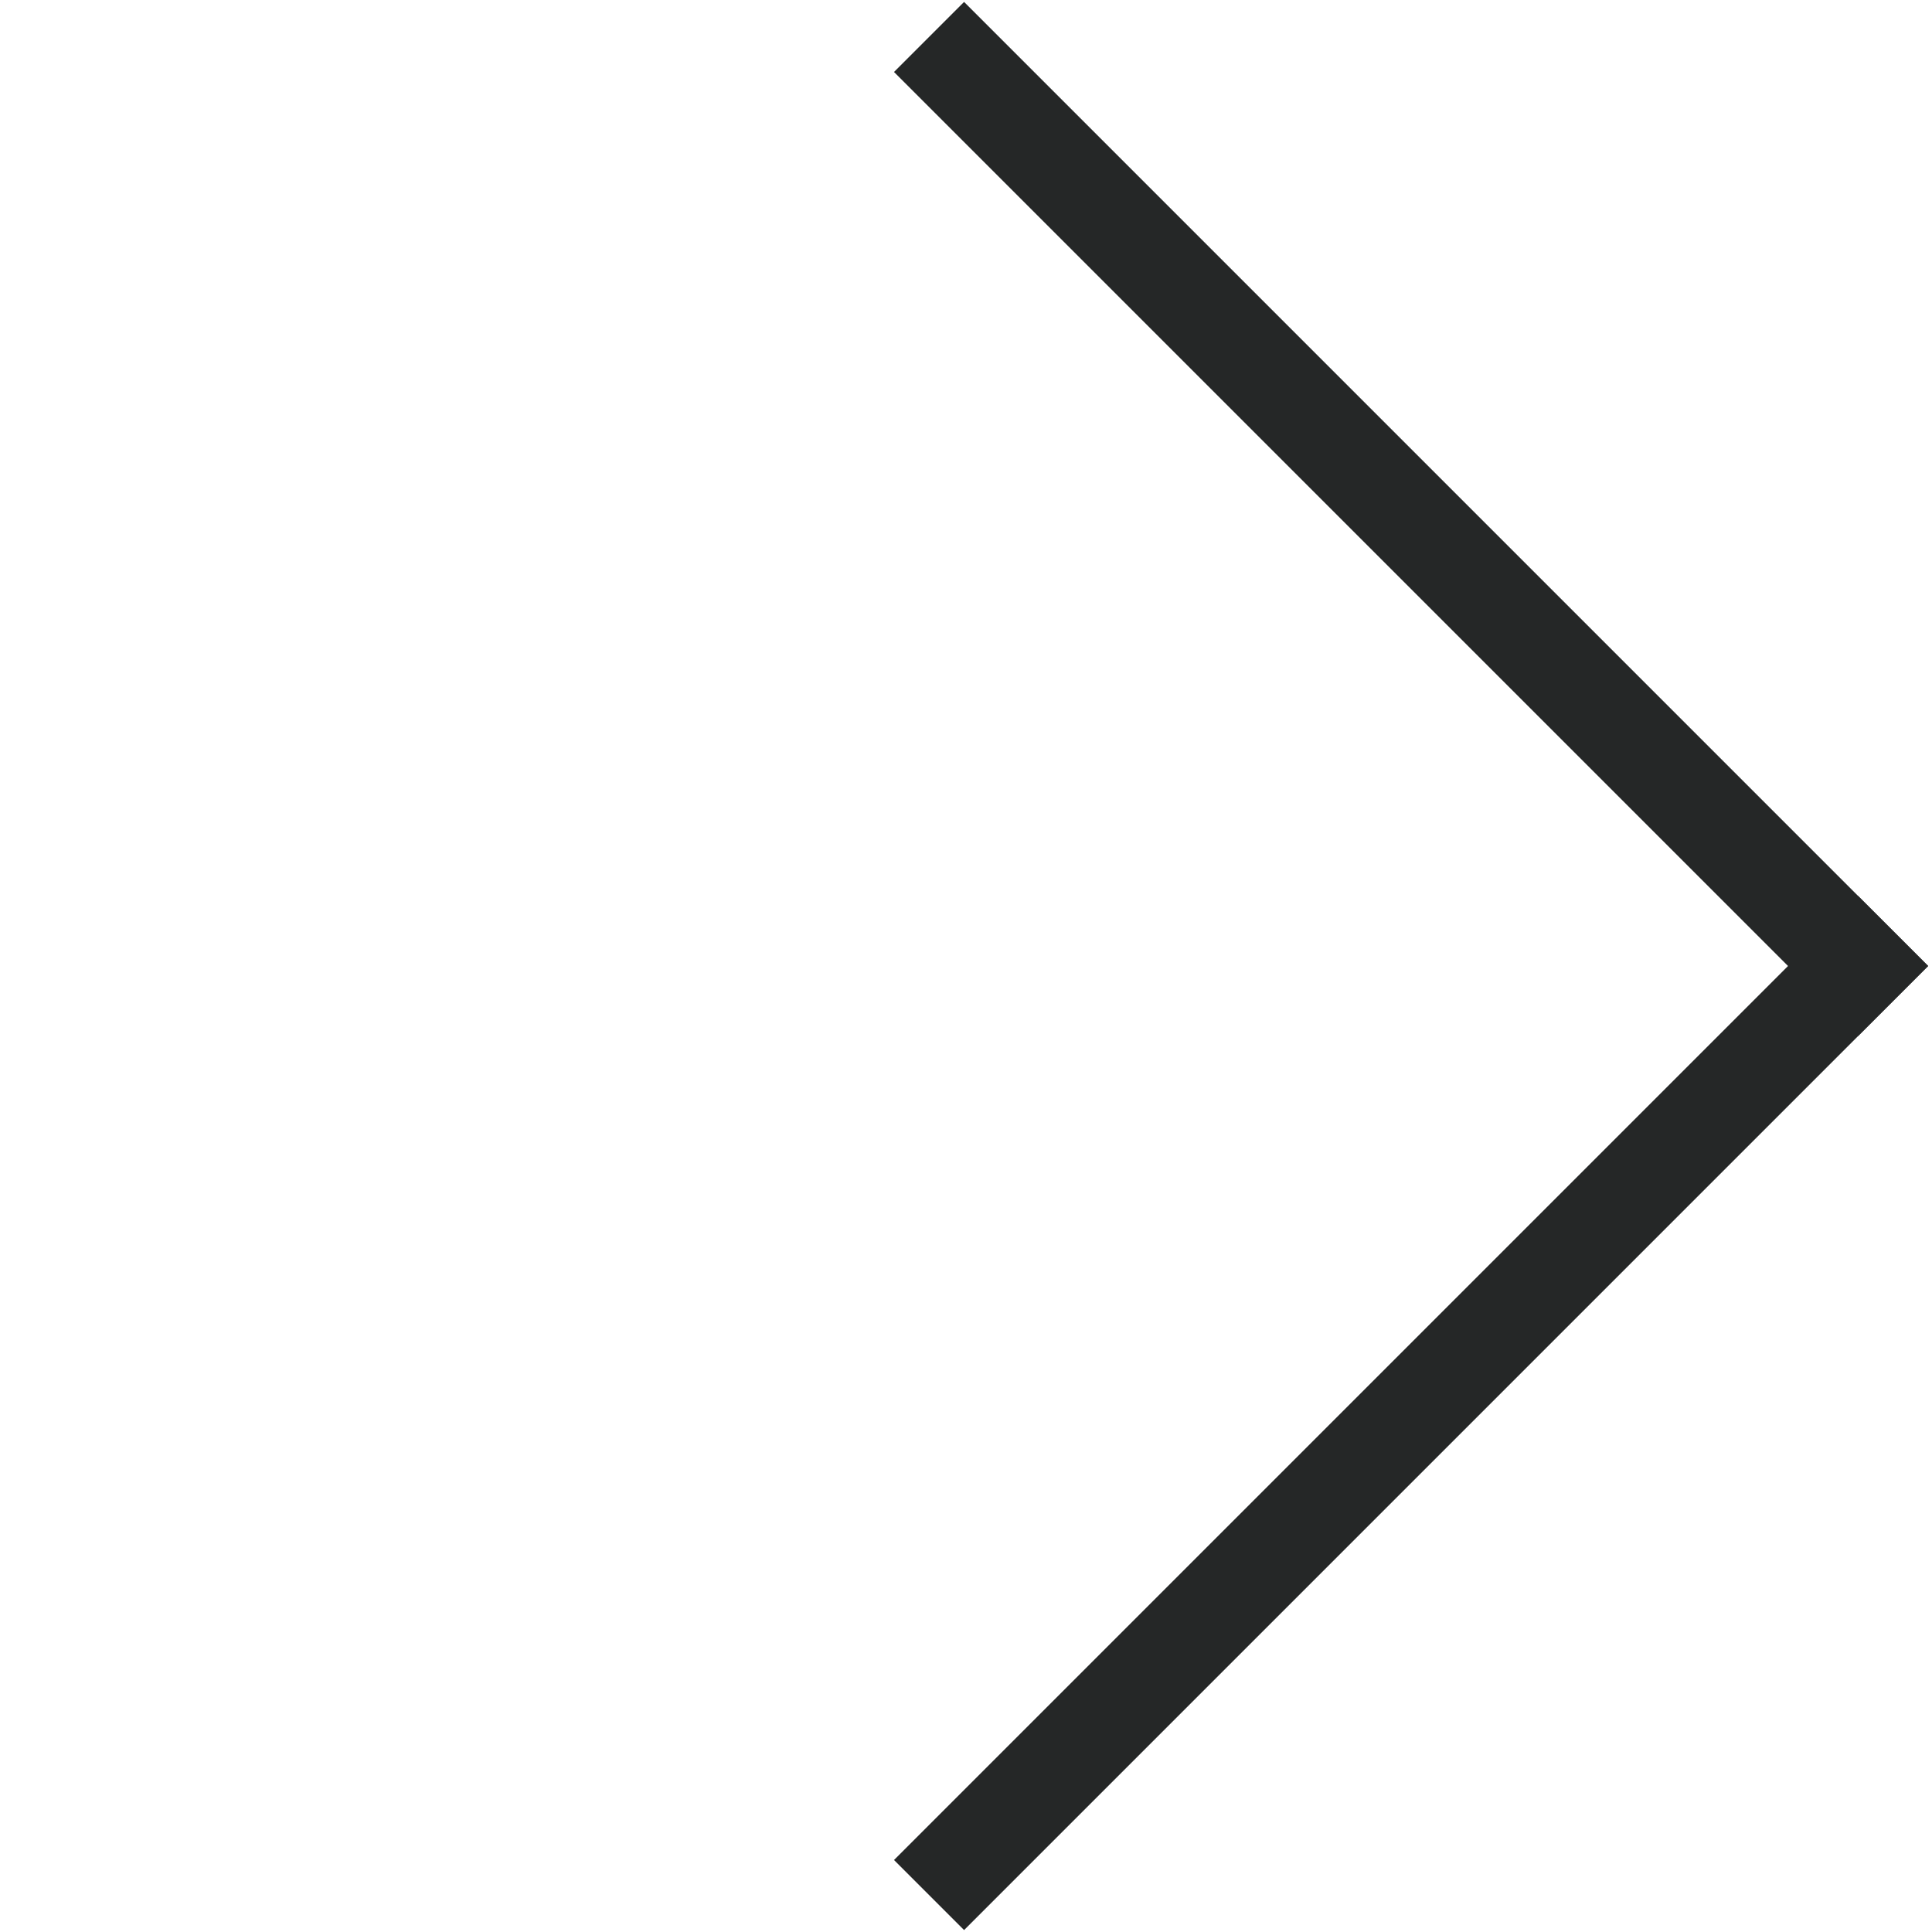
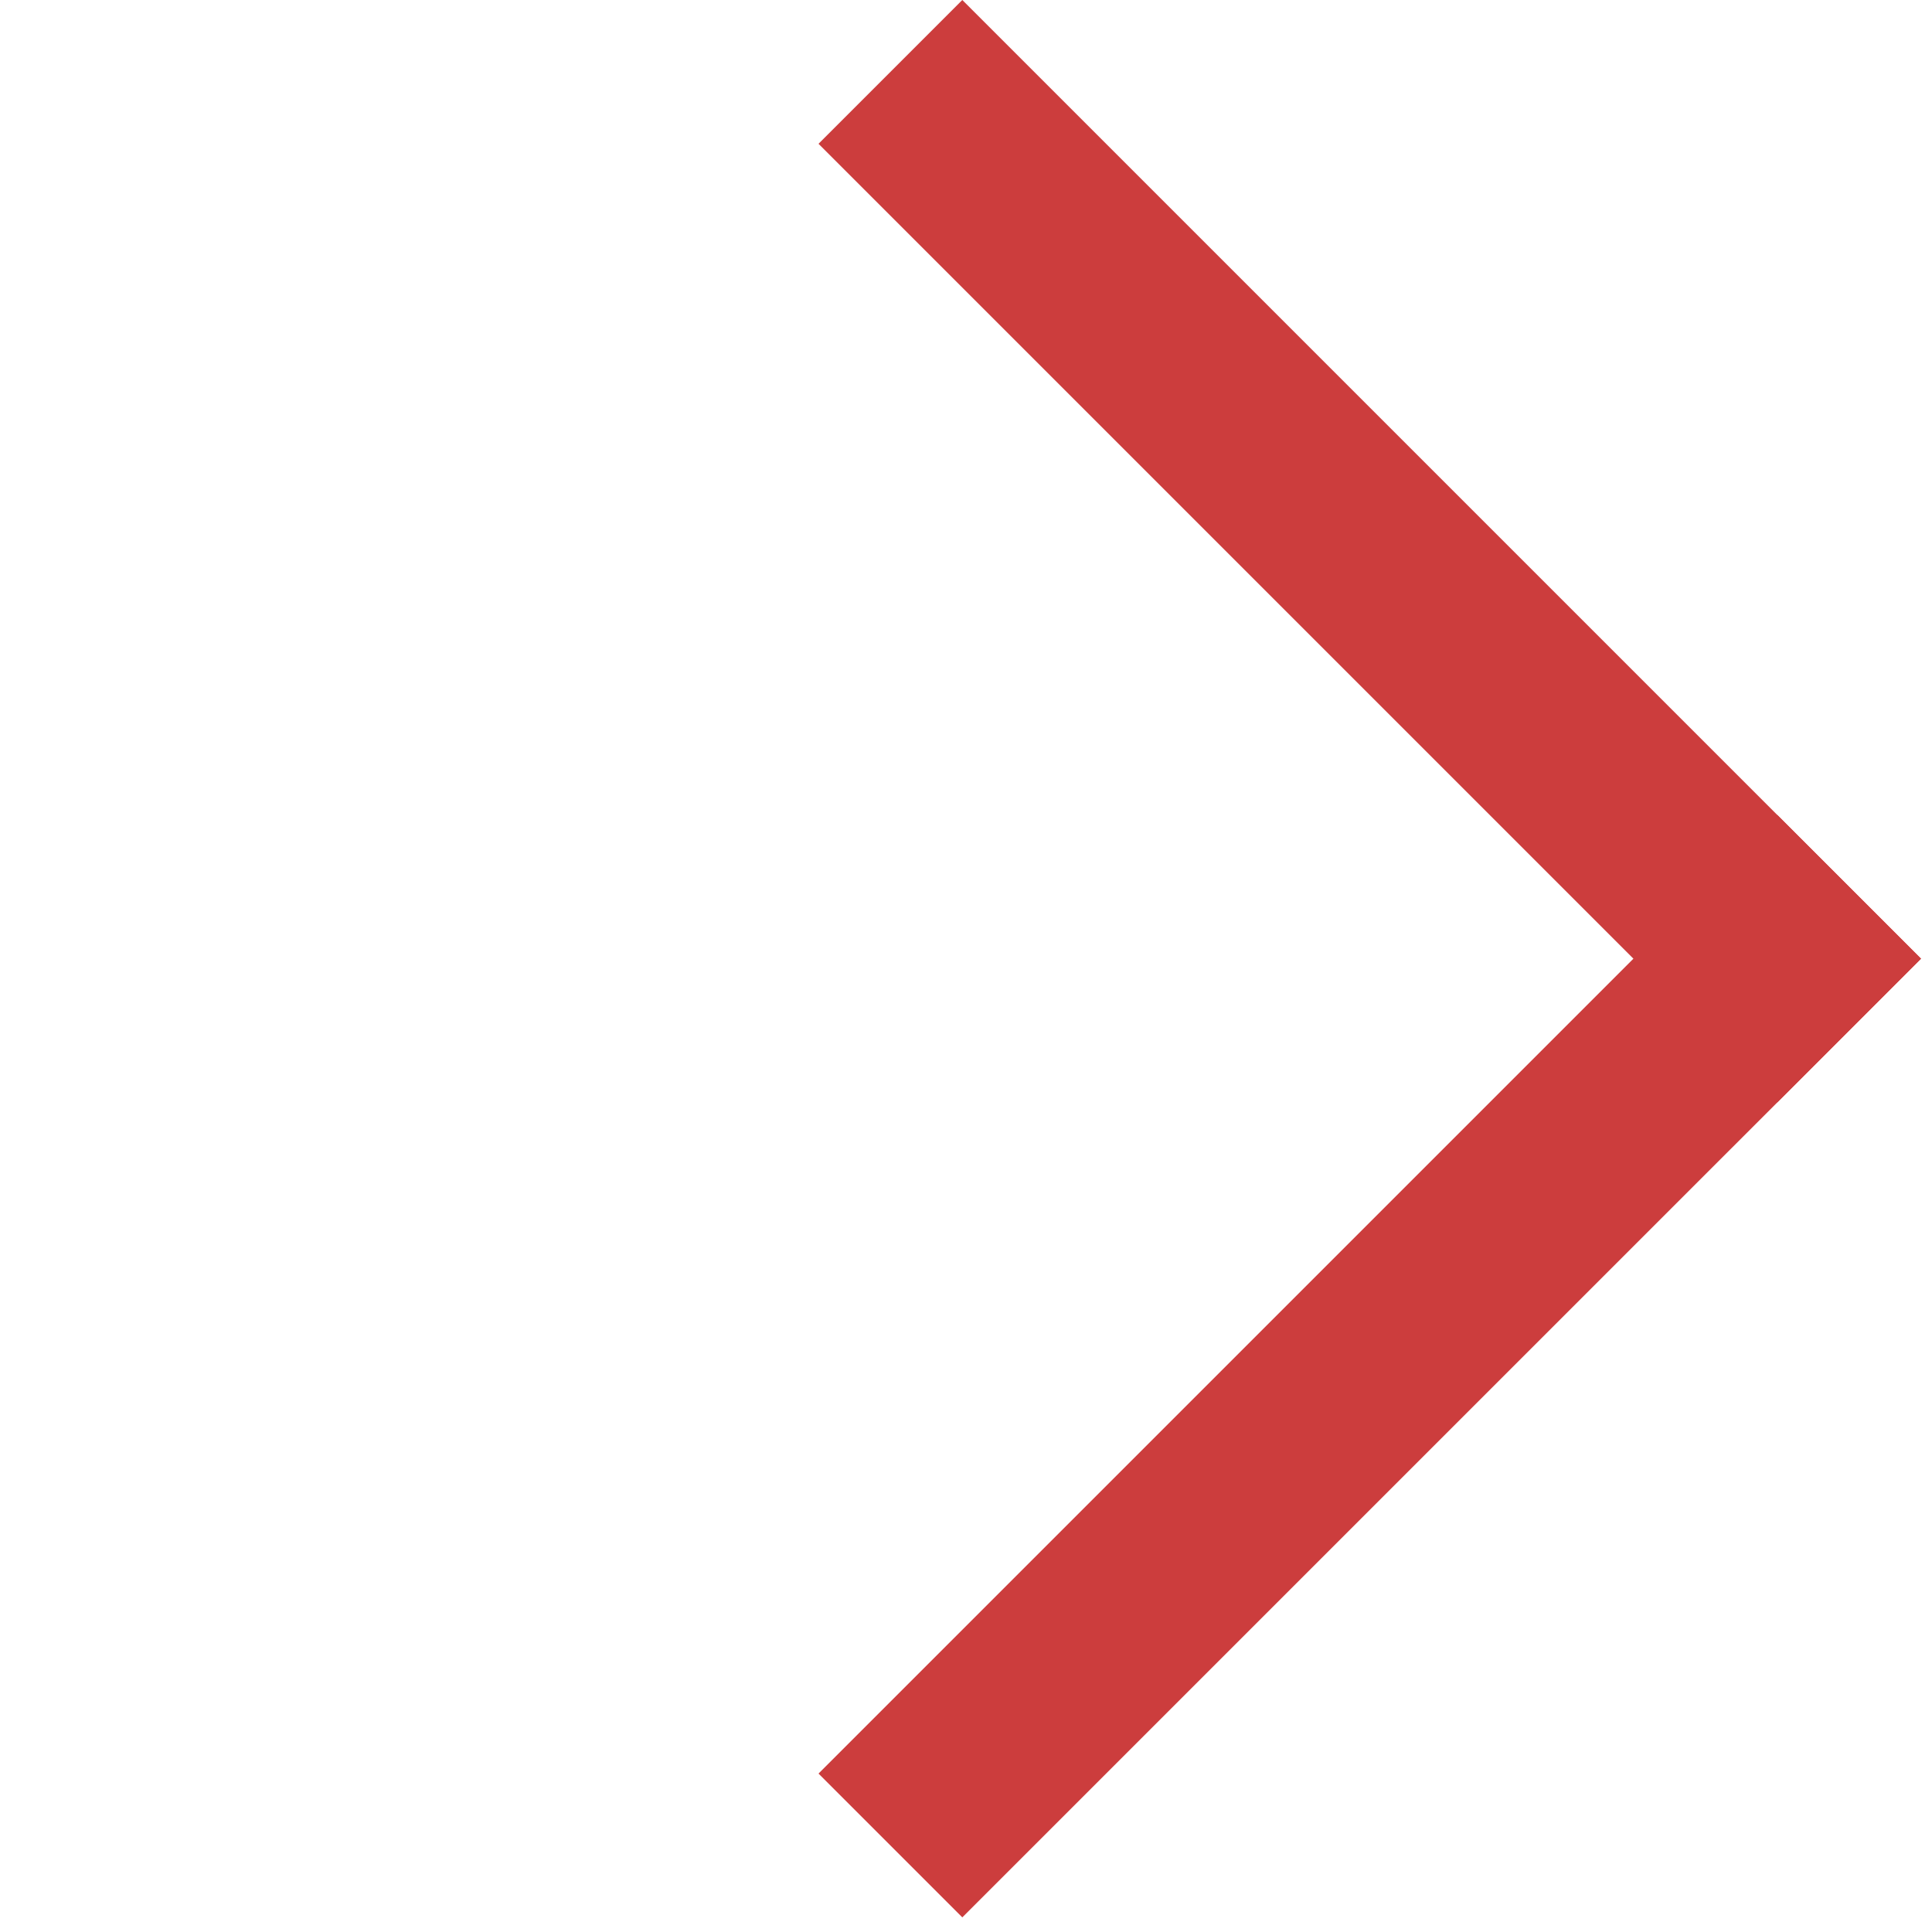
- <svg xmlns="http://www.w3.org/2000/svg" width="78" height="78" viewBox="0 0 78 78" fill="none">
-   <line x1="37.508" y1="76.508" x2="76.43" y2="37.586" stroke="#252727" stroke-width="4" />
-   <line x1="76.43" y1="40.414" x2="37.508" y2="1.492" stroke="#252727" stroke-width="4" />
+ <svg xmlns="http://www.w3.org/2000/svg" width="57" height="57" viewBox="0 0 57 57" fill="none">
+   <line x1="26.27" y1="54.447" x2="54.555" y2="26.163" stroke="#CC3D3D" stroke-width="6" />
+   <line x1="54.554" y1="30.405" x2="26.27" y2="2.121" stroke="#CC3D3D" stroke-width="6" />
</svg>
